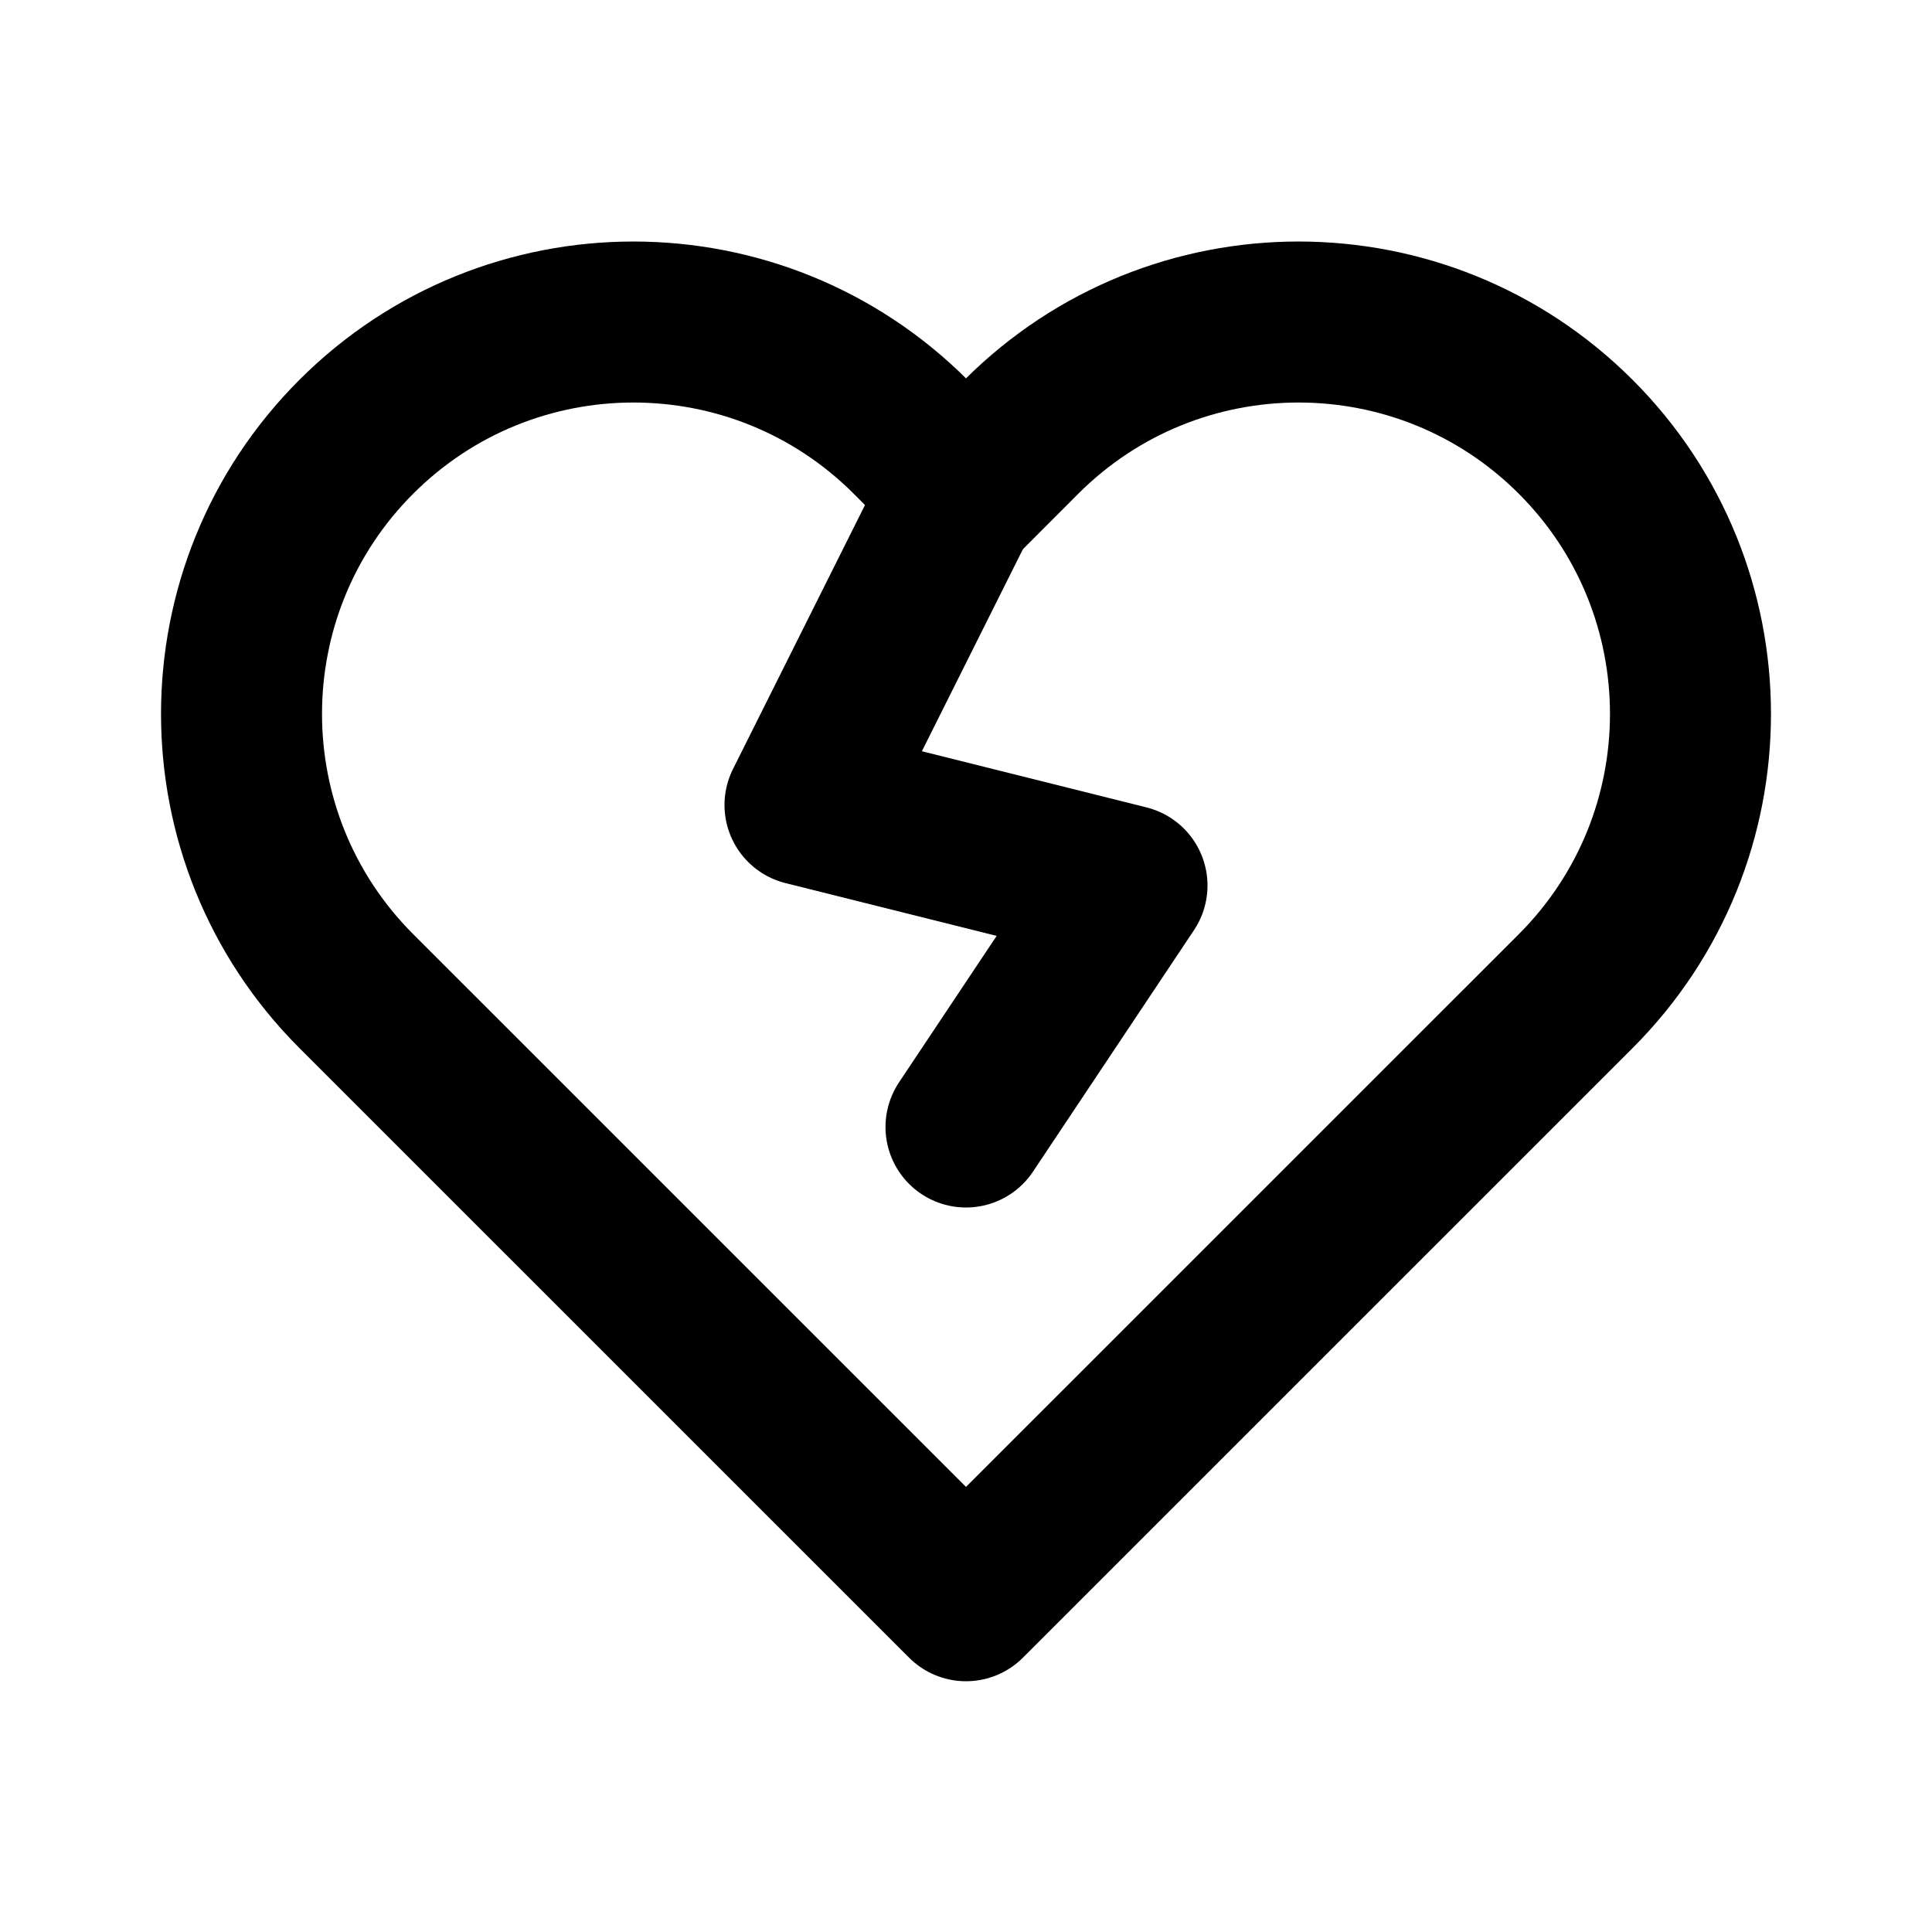
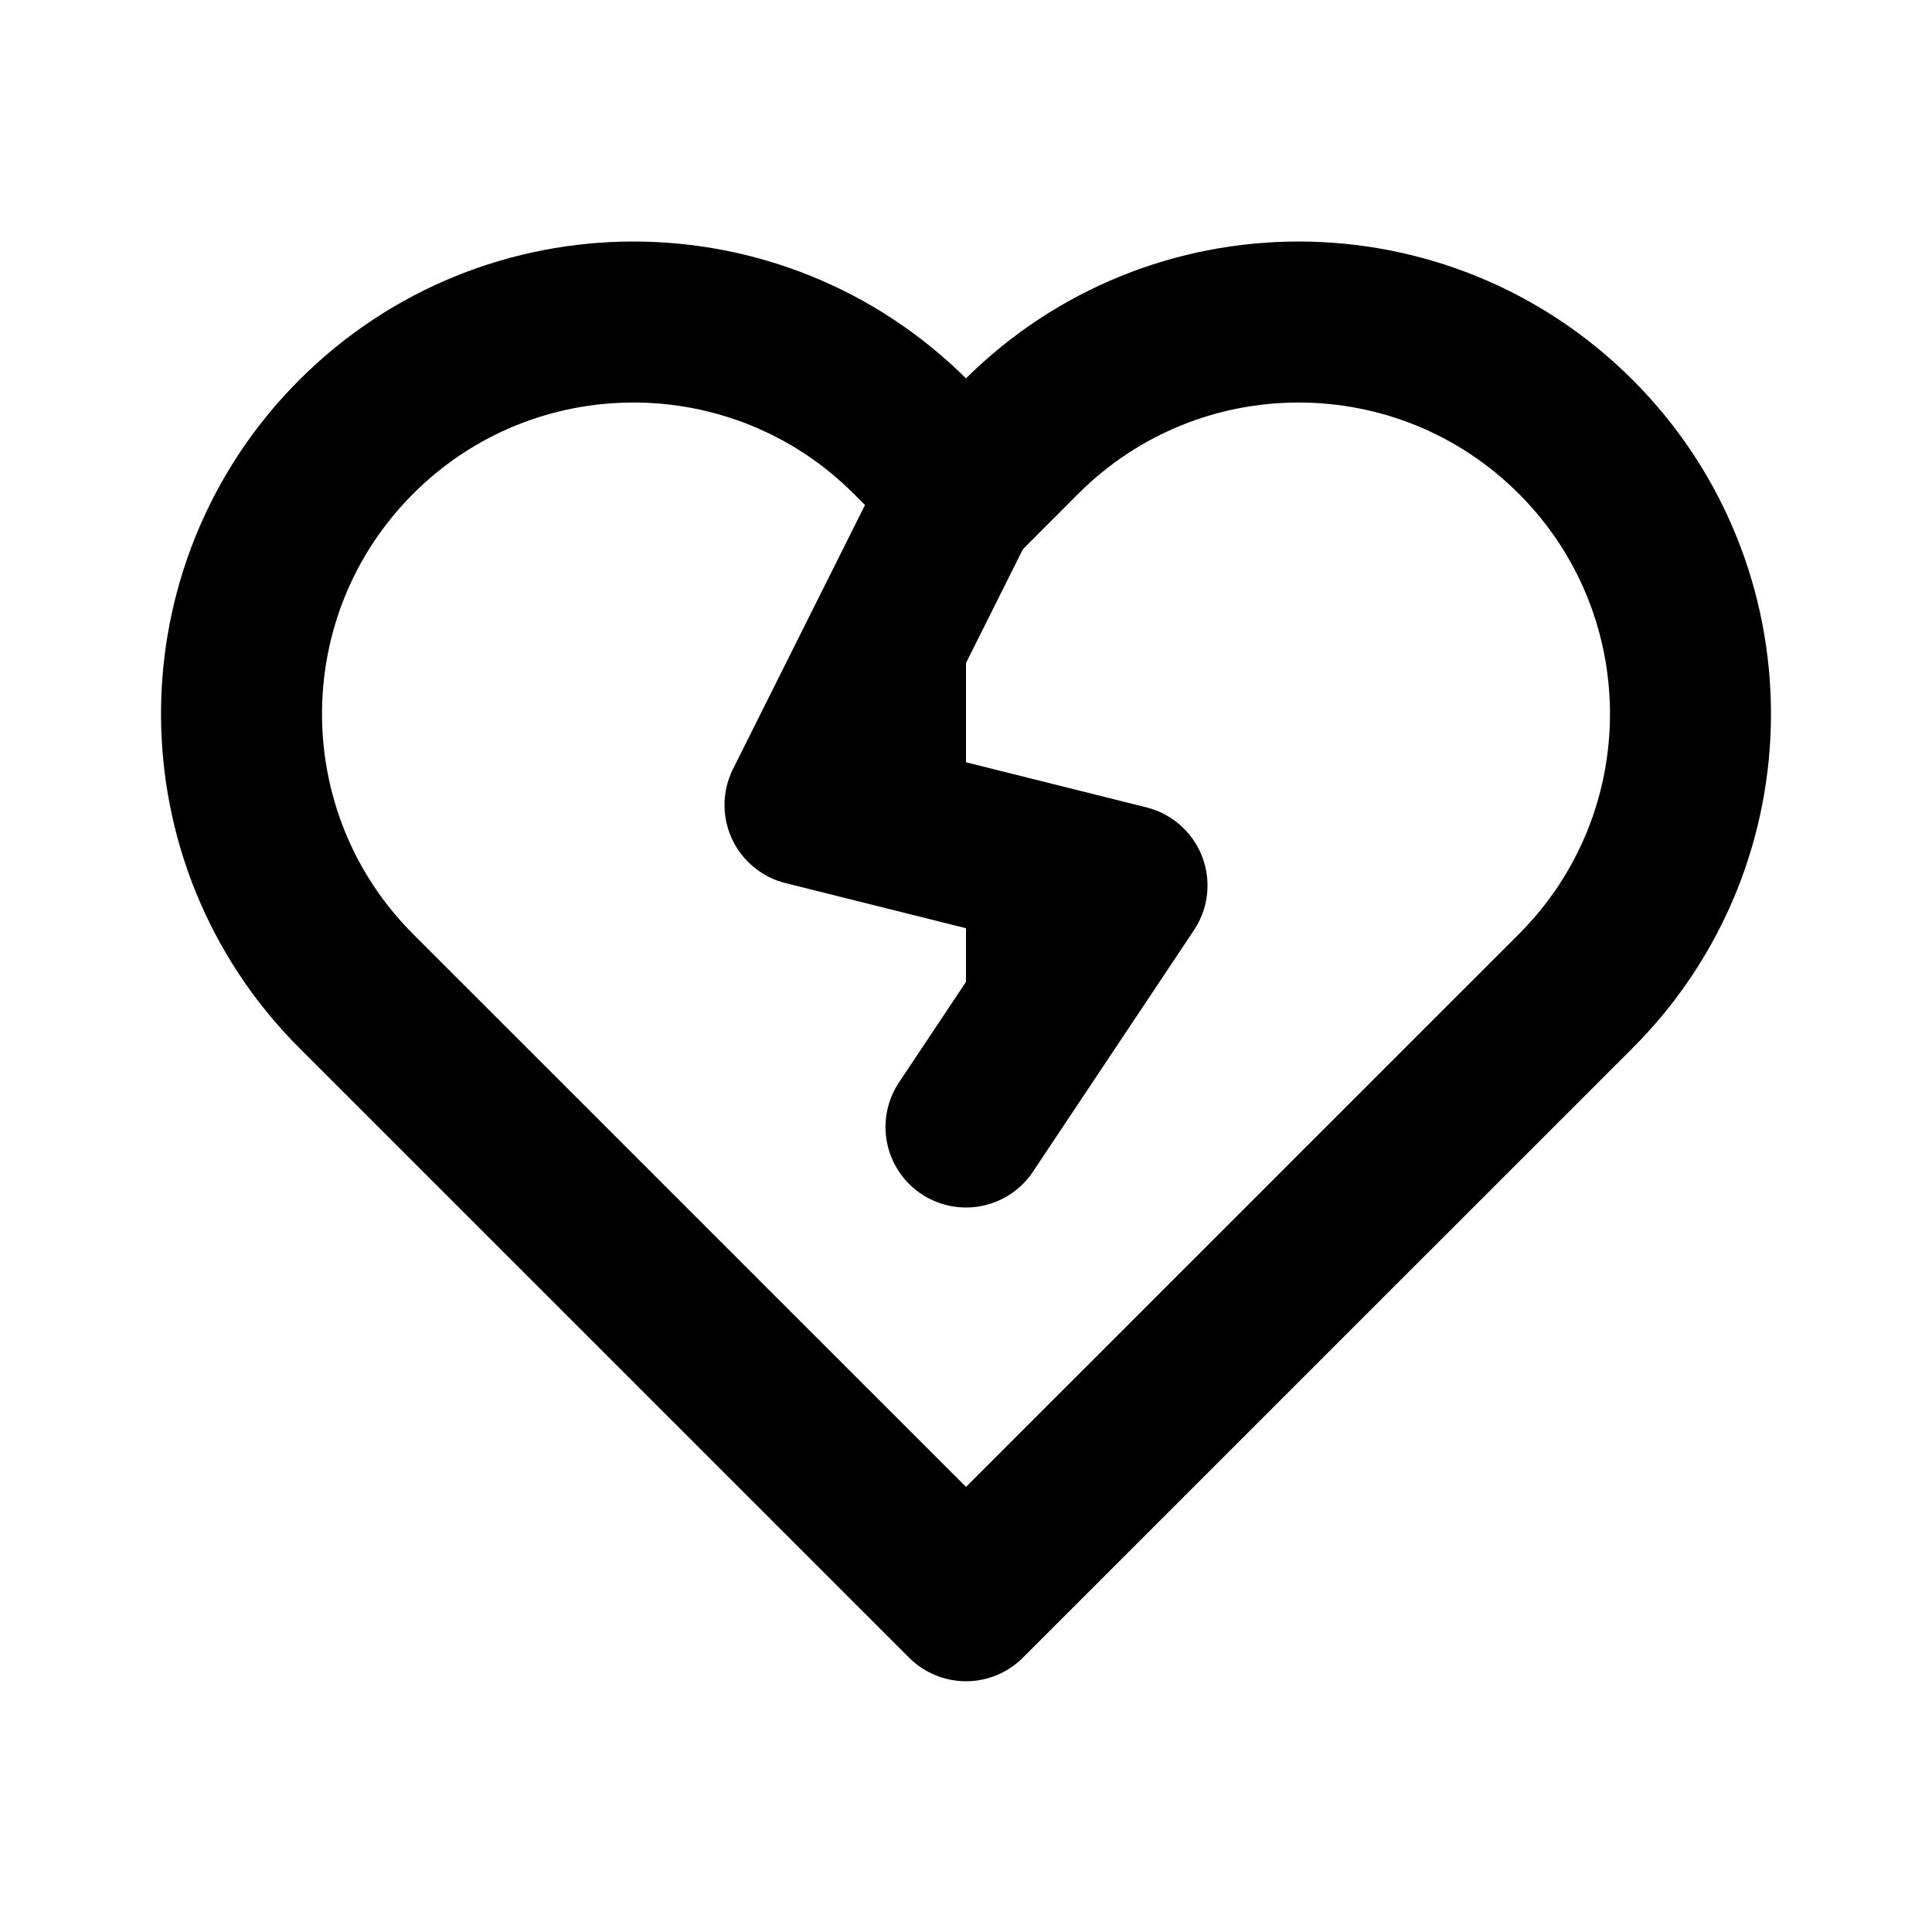
- <svg xmlns="http://www.w3.org/2000/svg" width="24" height="24" viewBox="0 0 24 24" fill="none">
-   <path d="M4.426 12.312L12 19.885L19.574 12.312C21.475 10.41 21.475 7.327 19.574 5.426C17.673 3.525 14.59 3.525 12.688 5.426L12 6.115L11.312 5.426C9.41 3.525 6.327 3.525 4.426 5.426C2.525 7.327 2.525 10.41 4.426 12.312Z" stroke="black" stroke-width="2" stroke-linejoin="round" />
-   <path d="M12 6L10 10L14 11L12 14" stroke="black" stroke-width="2" stroke-linecap="round" stroke-linejoin="round" />
+ <svg xmlns="http://www.w3.org/2000/svg" width="24" height="24" viewBox="0 0 24 24" fill="currentColor">
+   <path d="M4.426 12.312L12 19.885L19.574 12.312C21.475 10.41 21.475 7.327 19.574 5.426C17.673 3.525 14.59 3.525 12.688 5.426L12 6.115L11.312 5.426C9.41 3.525 6.327 3.525 4.426 5.426C2.525 7.327 2.525 10.41 4.426 12.312Z" stroke="currentColor" stroke-width="2" stroke-linejoin="round" fill="none" />
+   <path d="M12 6L10 10L14 11L12 14" stroke="currentColor" stroke-width="2" stroke-linecap="round" stroke-linejoin="round" />
</svg>
